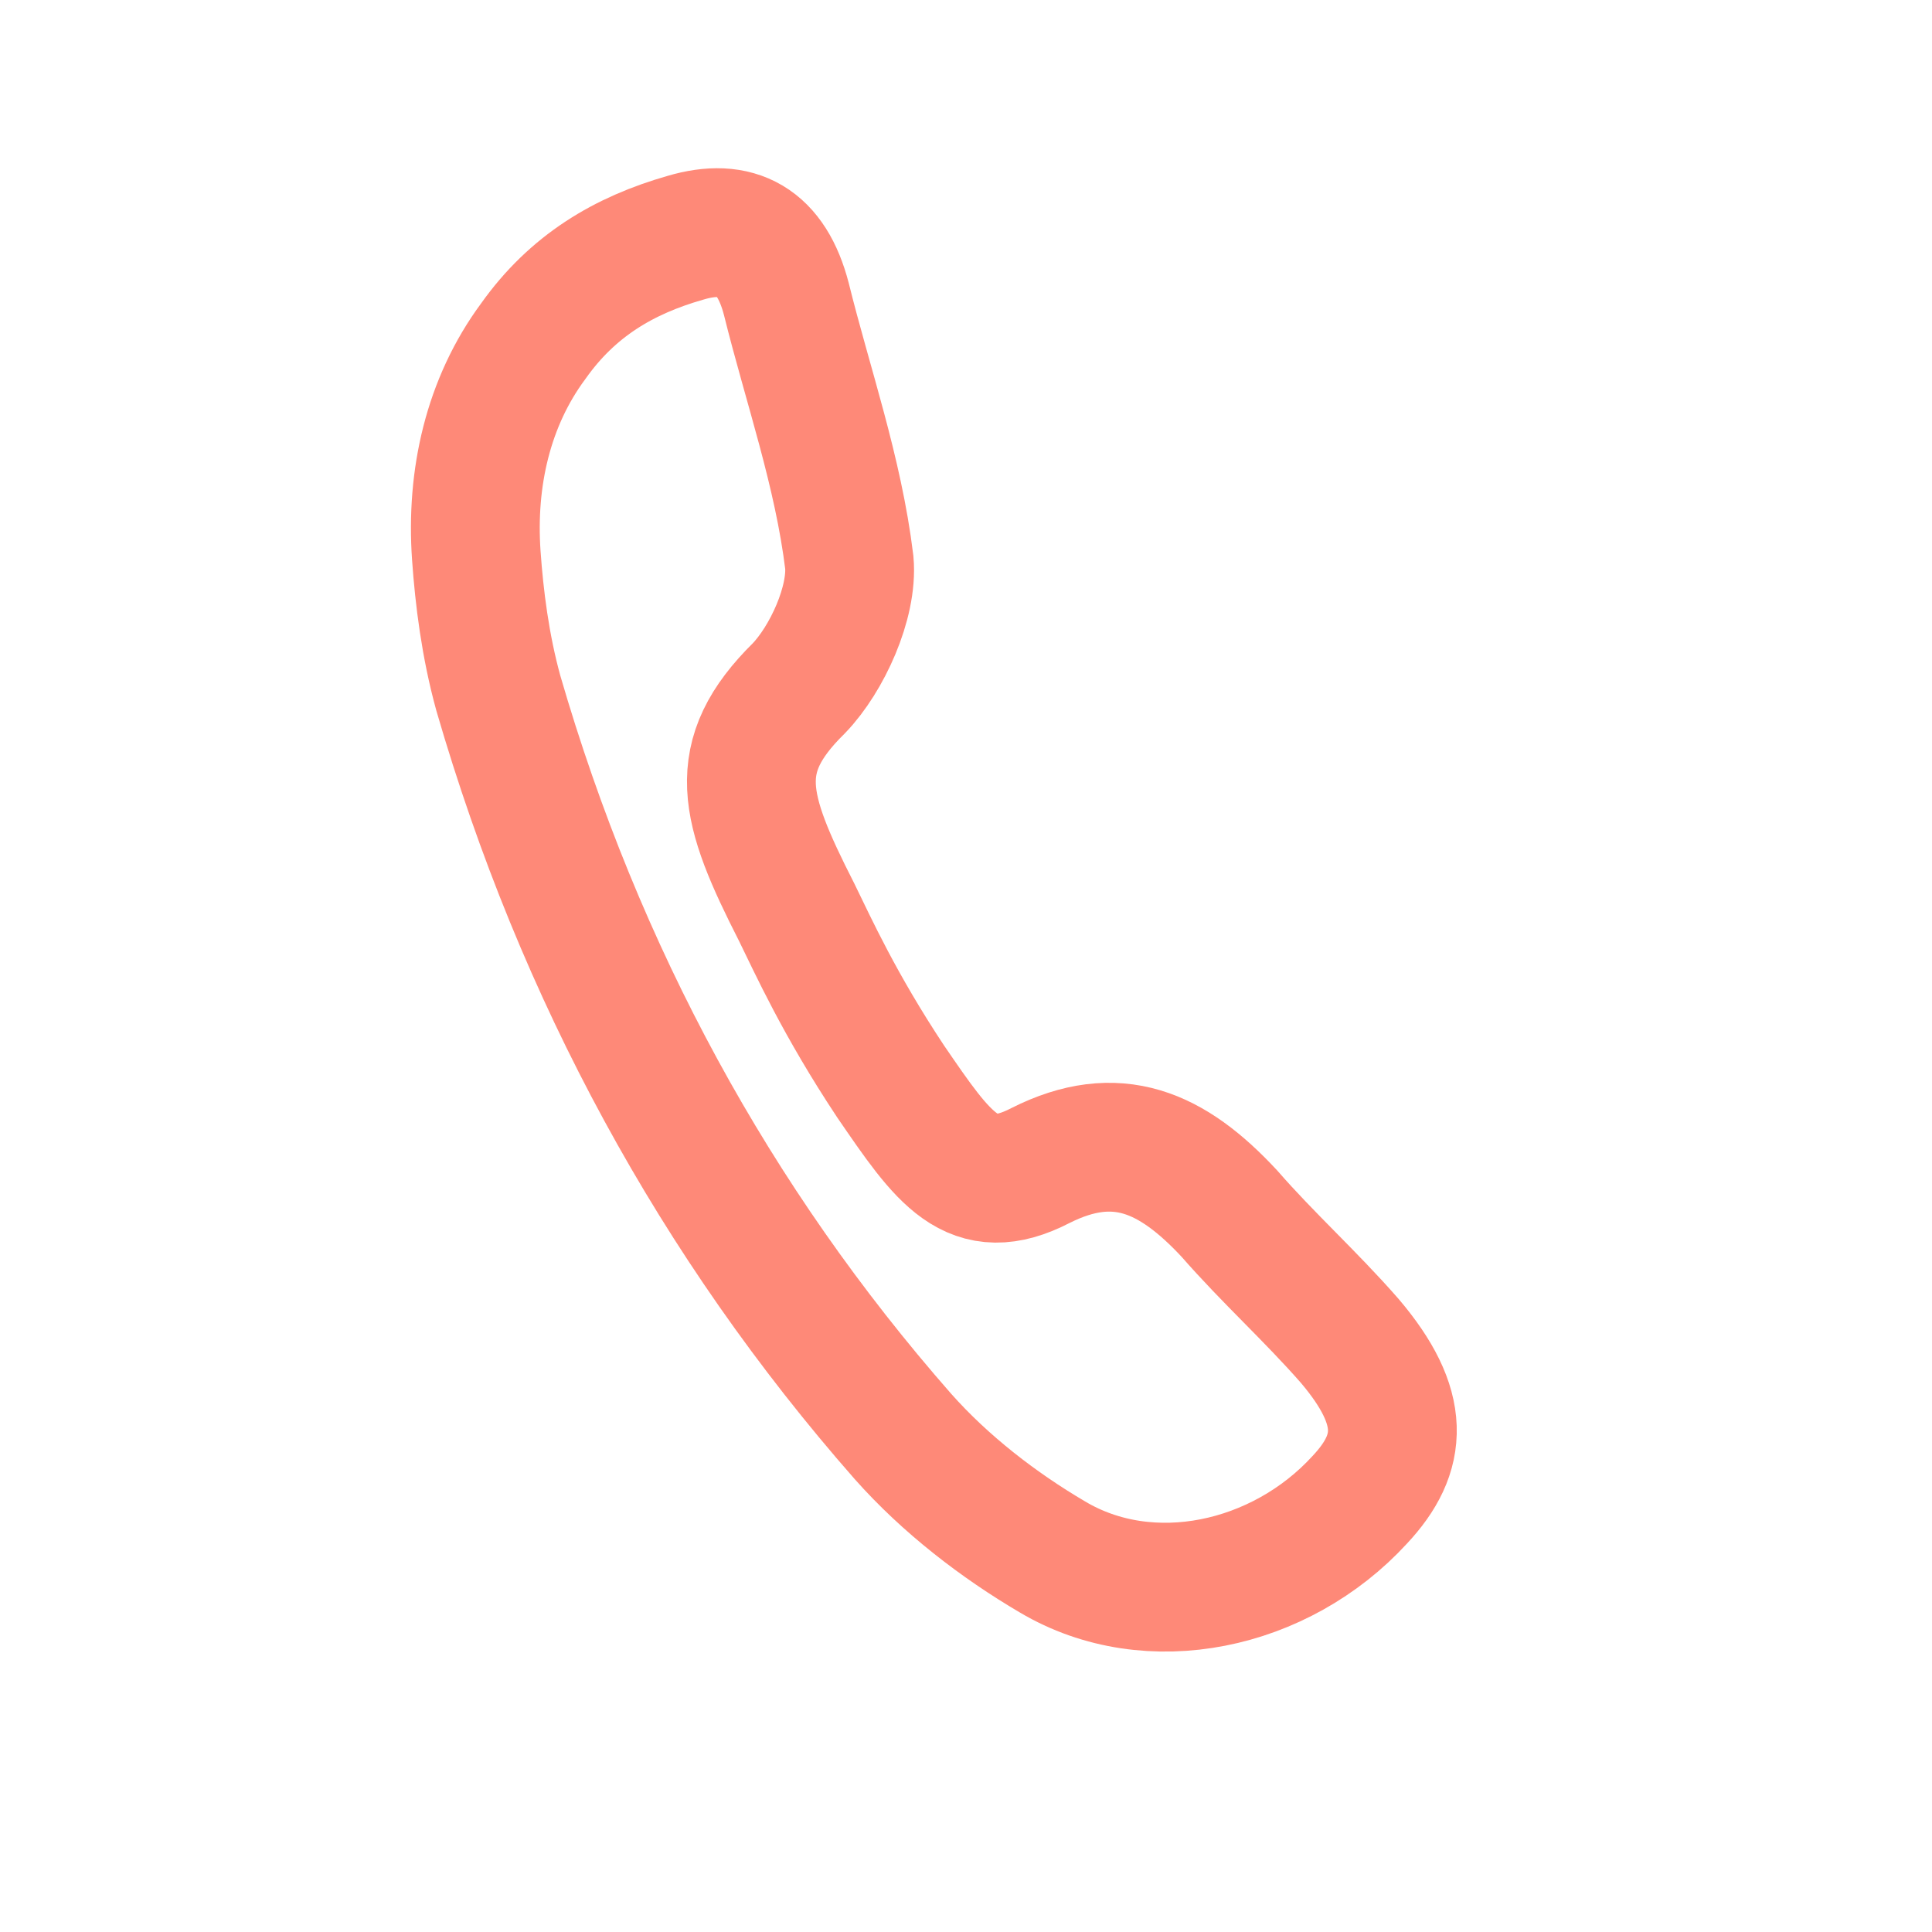
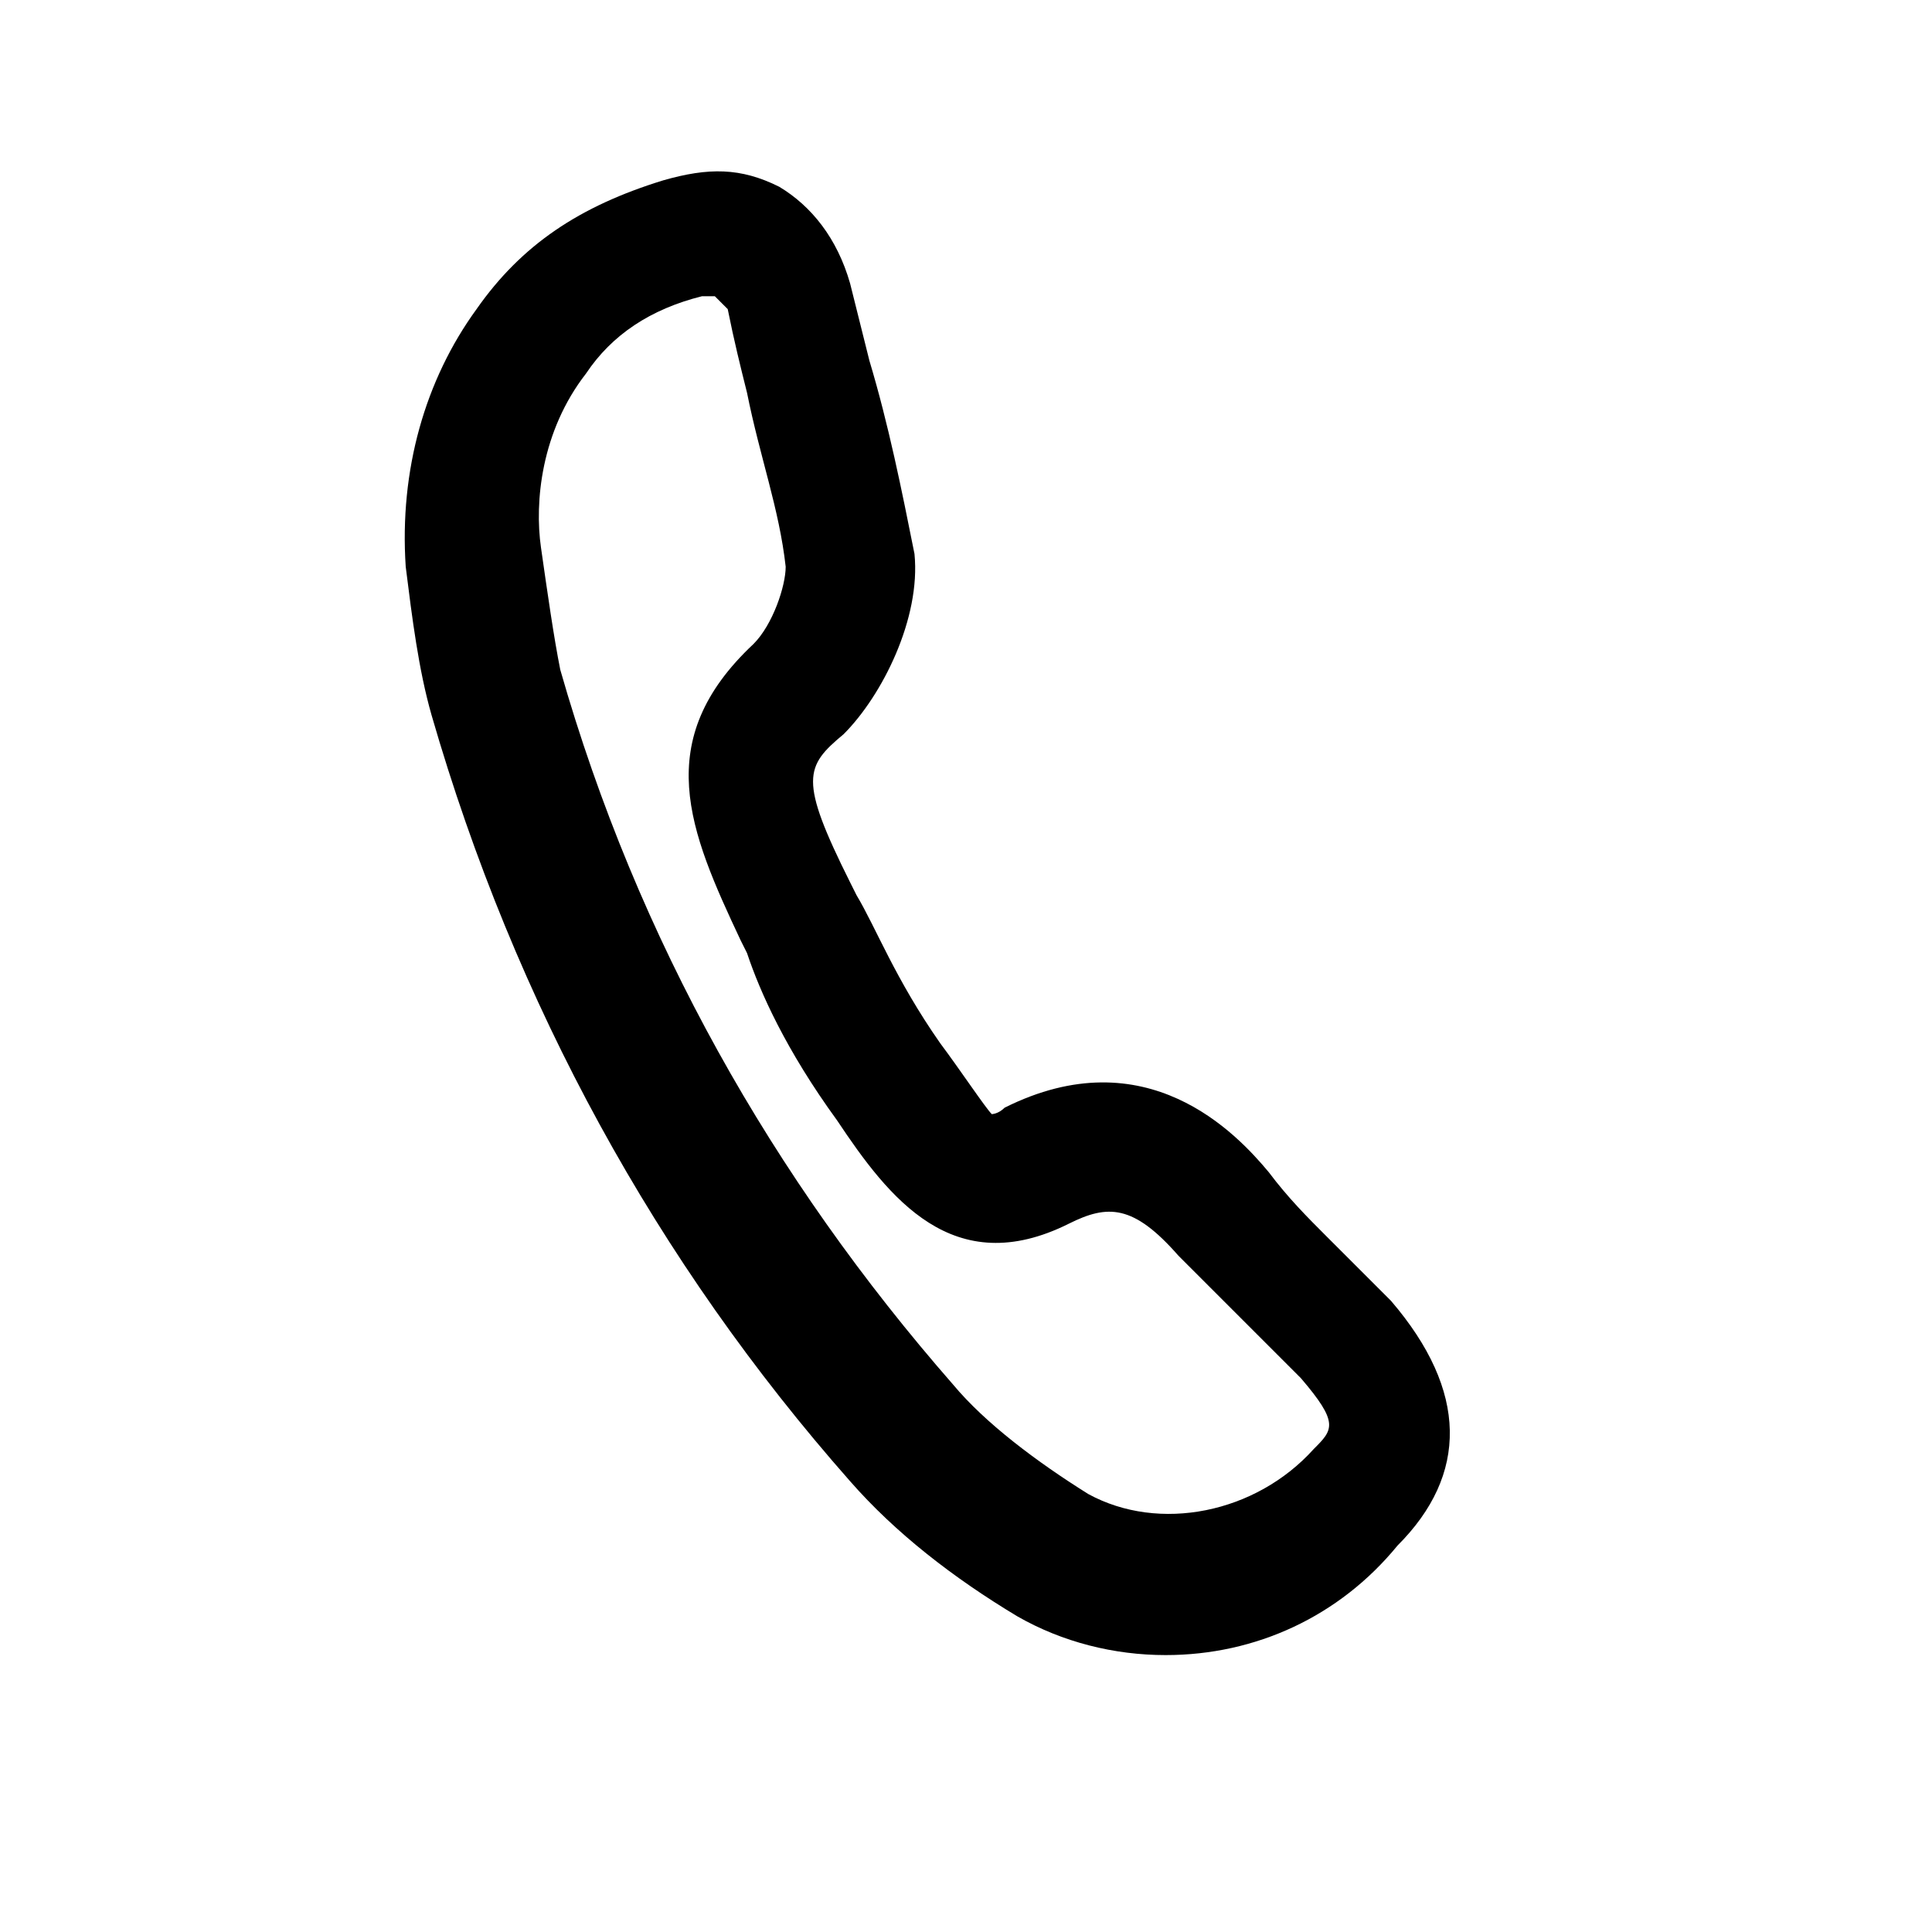
- <svg xmlns="http://www.w3.org/2000/svg" width="30" height="30" viewBox="0 0 30 30" fill="none">
-   <path d="M7.396 8.624C7.312 7.426 7.578 6.246 8.281 5.297C8.891 4.436 9.685 3.966 10.643 3.692C11.449 3.453 11.977 3.746 12.21 4.642C12.542 5.982 13.016 7.322 13.188 8.734C13.243 9.355 12.841 10.233 12.406 10.686C11.316 11.759 11.543 12.54 12.37 14.164C12.627 14.688 13.034 15.593 13.829 16.792C14.656 17.999 15.094 18.647 16.157 18.098C17.338 17.503 18.198 17.886 19.089 18.844C19.693 19.537 20.357 20.132 20.961 20.824C21.834 21.854 21.795 22.564 21.112 23.291C19.883 24.631 17.854 25.074 16.344 24.177C15.511 23.688 14.68 23.049 14.019 22.303C11.105 18.983 9.003 15.121 7.738 10.763C7.535 10.027 7.442 9.281 7.396 8.624Z" stroke="#FE8978" stroke-width="2" stroke-miterlimit="10" />
+ <svg xmlns="http://www.w3.org/2000/svg" width="16" height="16" viewBox="0 0 30 30">
+   <g>
+     <path class="st0" d="M18.1,25.7c-0.8,0-1.6-0.2-2.3-0.6c-1-0.6-1.9-1.3-2.6-2.1c-3-3.4-5.2-7.4-6.5-11.9c-0.2-0.7-0.3-1.5-0.4-2.3c-0.1-1.5,0.3-2.9,1.1-4c0.7-1,1.6-1.6,2.9-2c0.7-0.2,1.2-0.2,1.8,0.1c0.5,0.3,0.9,0.8,1.1,1.5c0.1,0.4,0.2,0.8,0.3,1.2c0.3,1,0.5,2,0.7,3c0.1,1-0.5,2.2-1.1,2.8c-0.6,0.5-0.7,0.7,0.1,2.3l0.1,0.2c0.3,0.5,0.6,1.3,1.3,2.3c0.3,0.4,0.7,1,0.8,1.1c0,0,0.1,0,0.2-0.1c2.2-1.1,3.6,0.4,4.1,1c0.3,0.4,0.6,0.7,0.9,1c0.3,0.3,0.7,0.7,1,1c1.2,1.4,1.2,2.7,0.1,3.8C20.8,25.1,19.5,25.7,18.1,25.7z M11.1,4.6c0,0-0.1,0-0.2,0c-0.8,0.2-1.4,0.6-1.8,1.2c-0.7,0.9-0.8,2-0.7,2.7v0c0.1,0.7,0.2,1.4,0.3,1.9c1.2,4.2,3.3,7.9,6.1,11.1c0.5,0.6,1.3,1.2,2.1,1.7c1.1,0.6,2.6,0.3,3.5-0.7c0.3-0.3,0.4-0.4-0.2-1.1c-0.3-0.3-0.6-0.6-0.9-0.9c-0.3-0.3-0.7-0.7-1-1c-0.7-0.8-1.1-0.8-1.7-0.5c-1.8,0.9-2.8-0.4-3.6-1.6c-0.8-1.1-1.2-2-1.4-2.6l-0.1-0.2c-0.8-1.7-1.4-3.1,0.2-4.6c0.3-0.3,0.5-0.9,0.5-1.2c-0.1-0.9-0.4-1.7-0.6-2.7c-0.1-0.4-0.2-0.8-0.3-1.3C11.2,4.7,11.1,4.6,11.1,4.6z" />
+   </g>
</svg>
